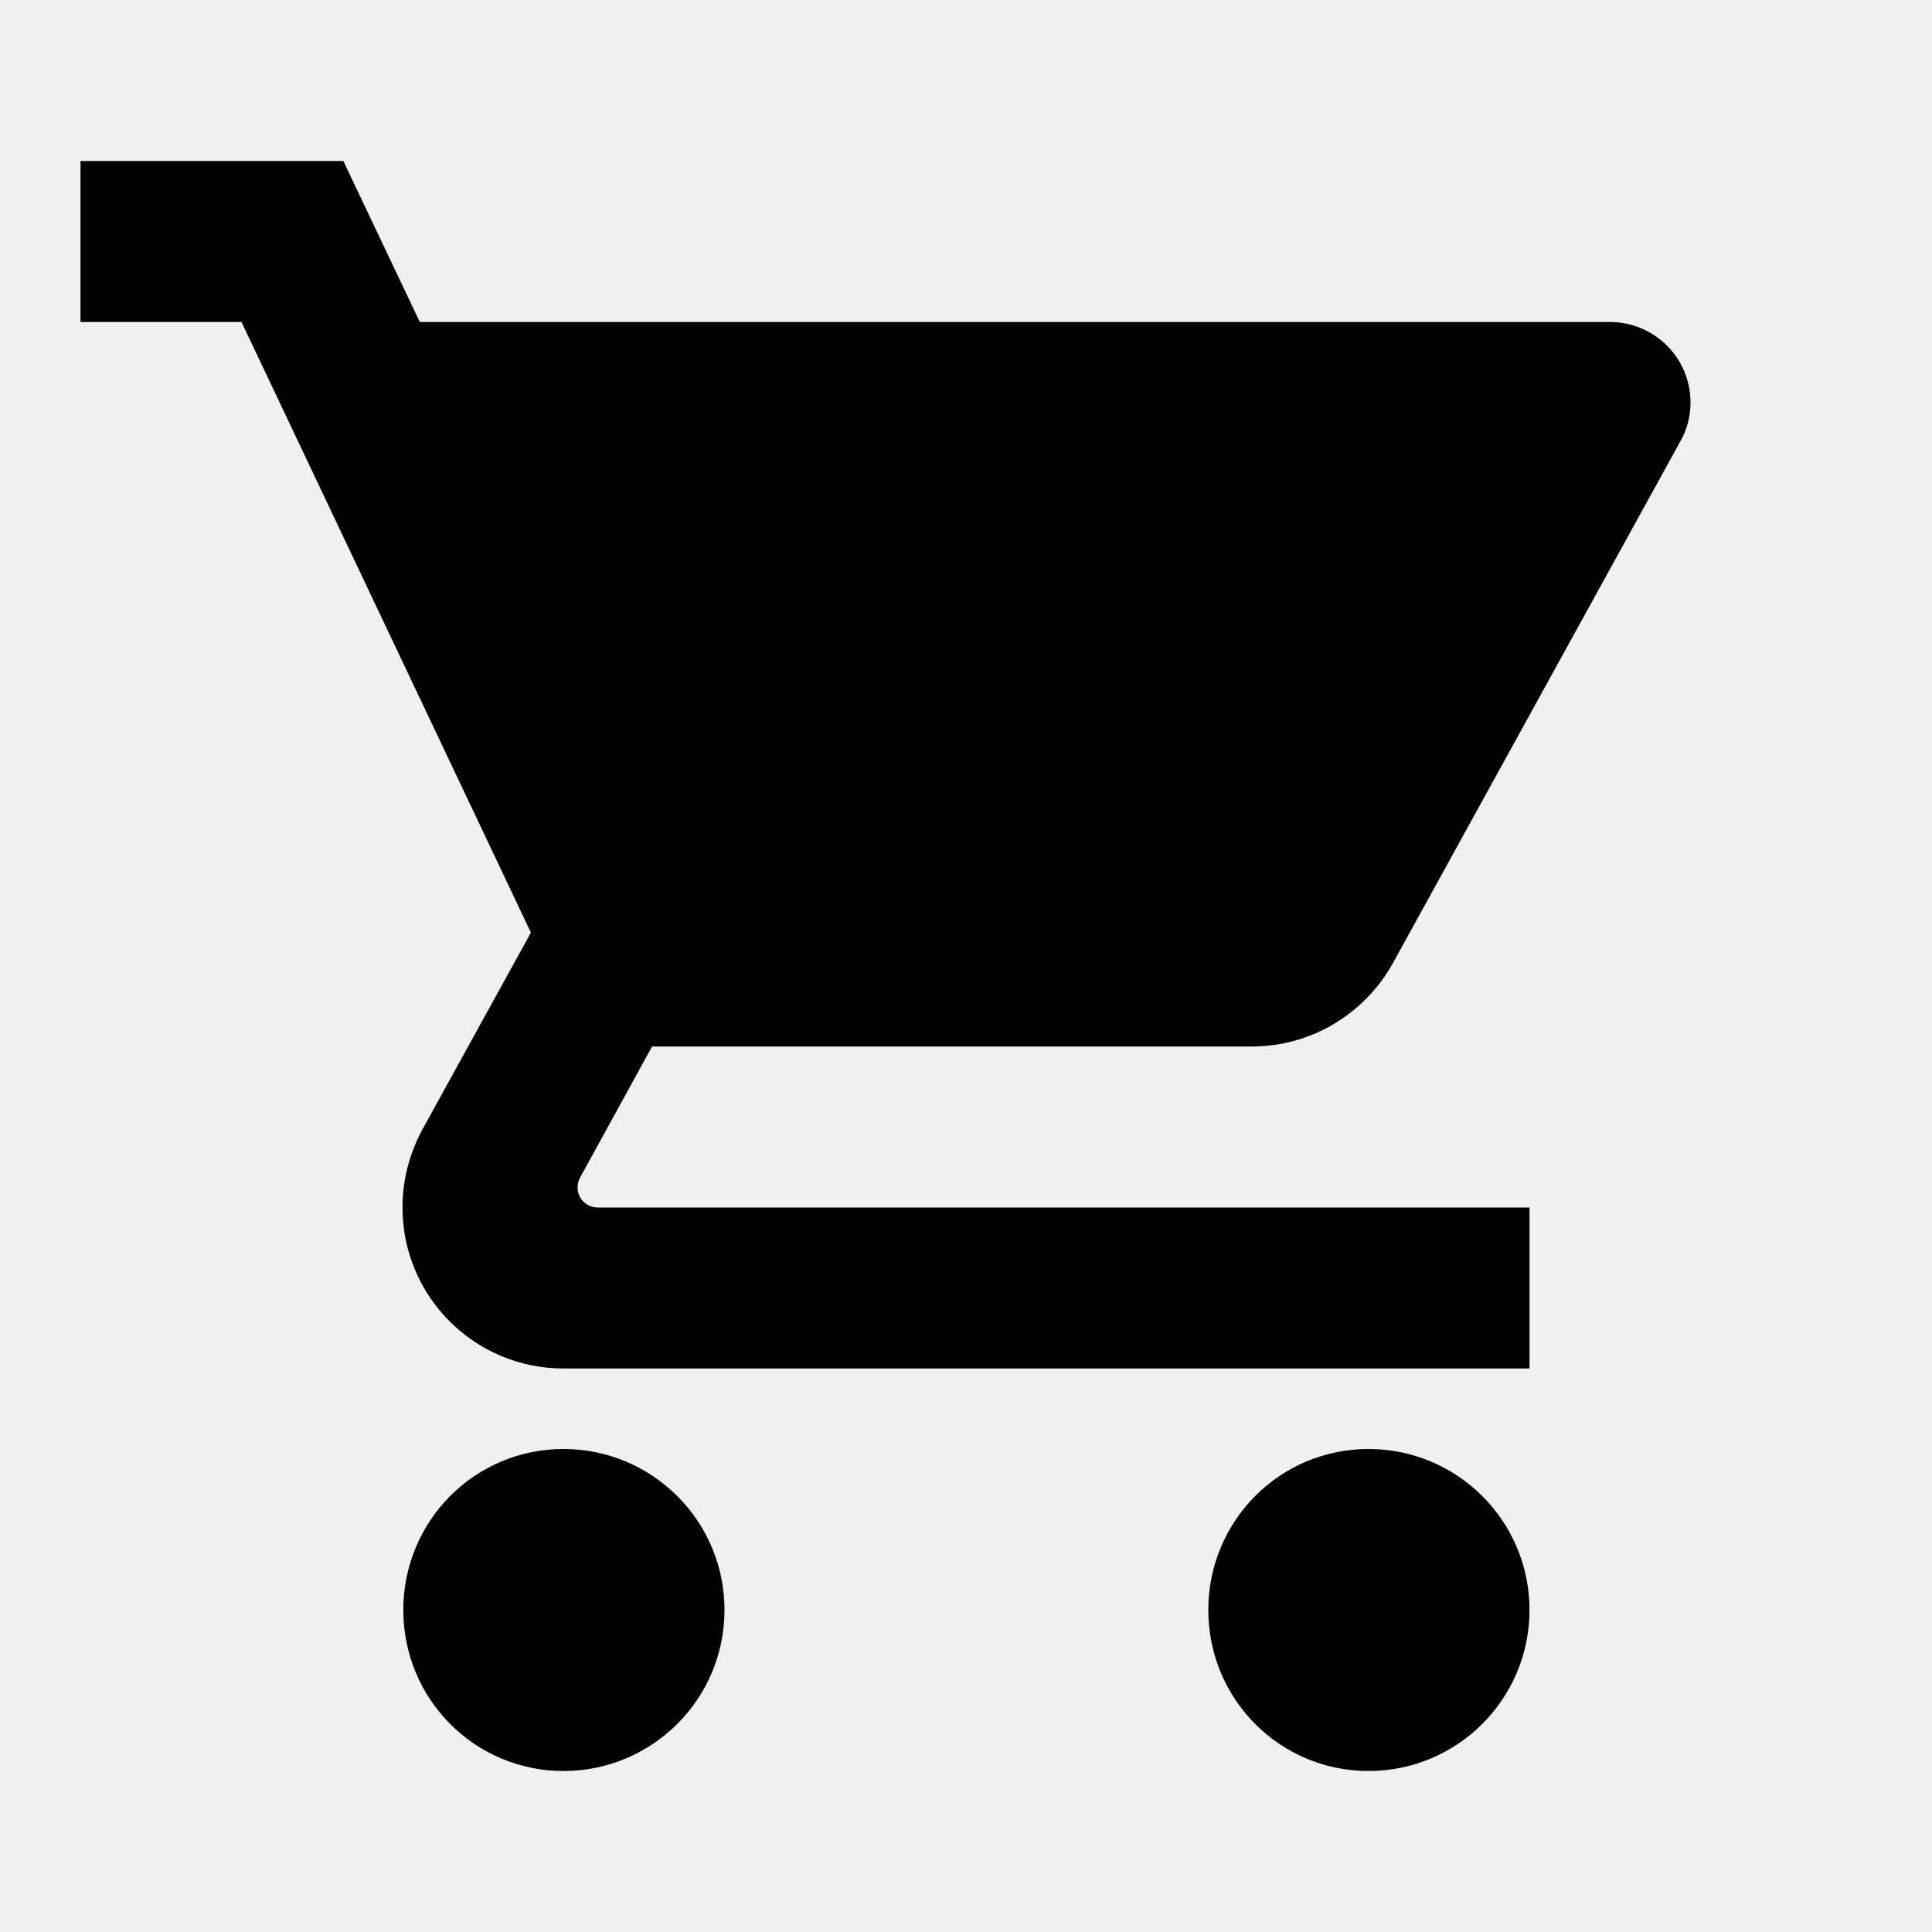
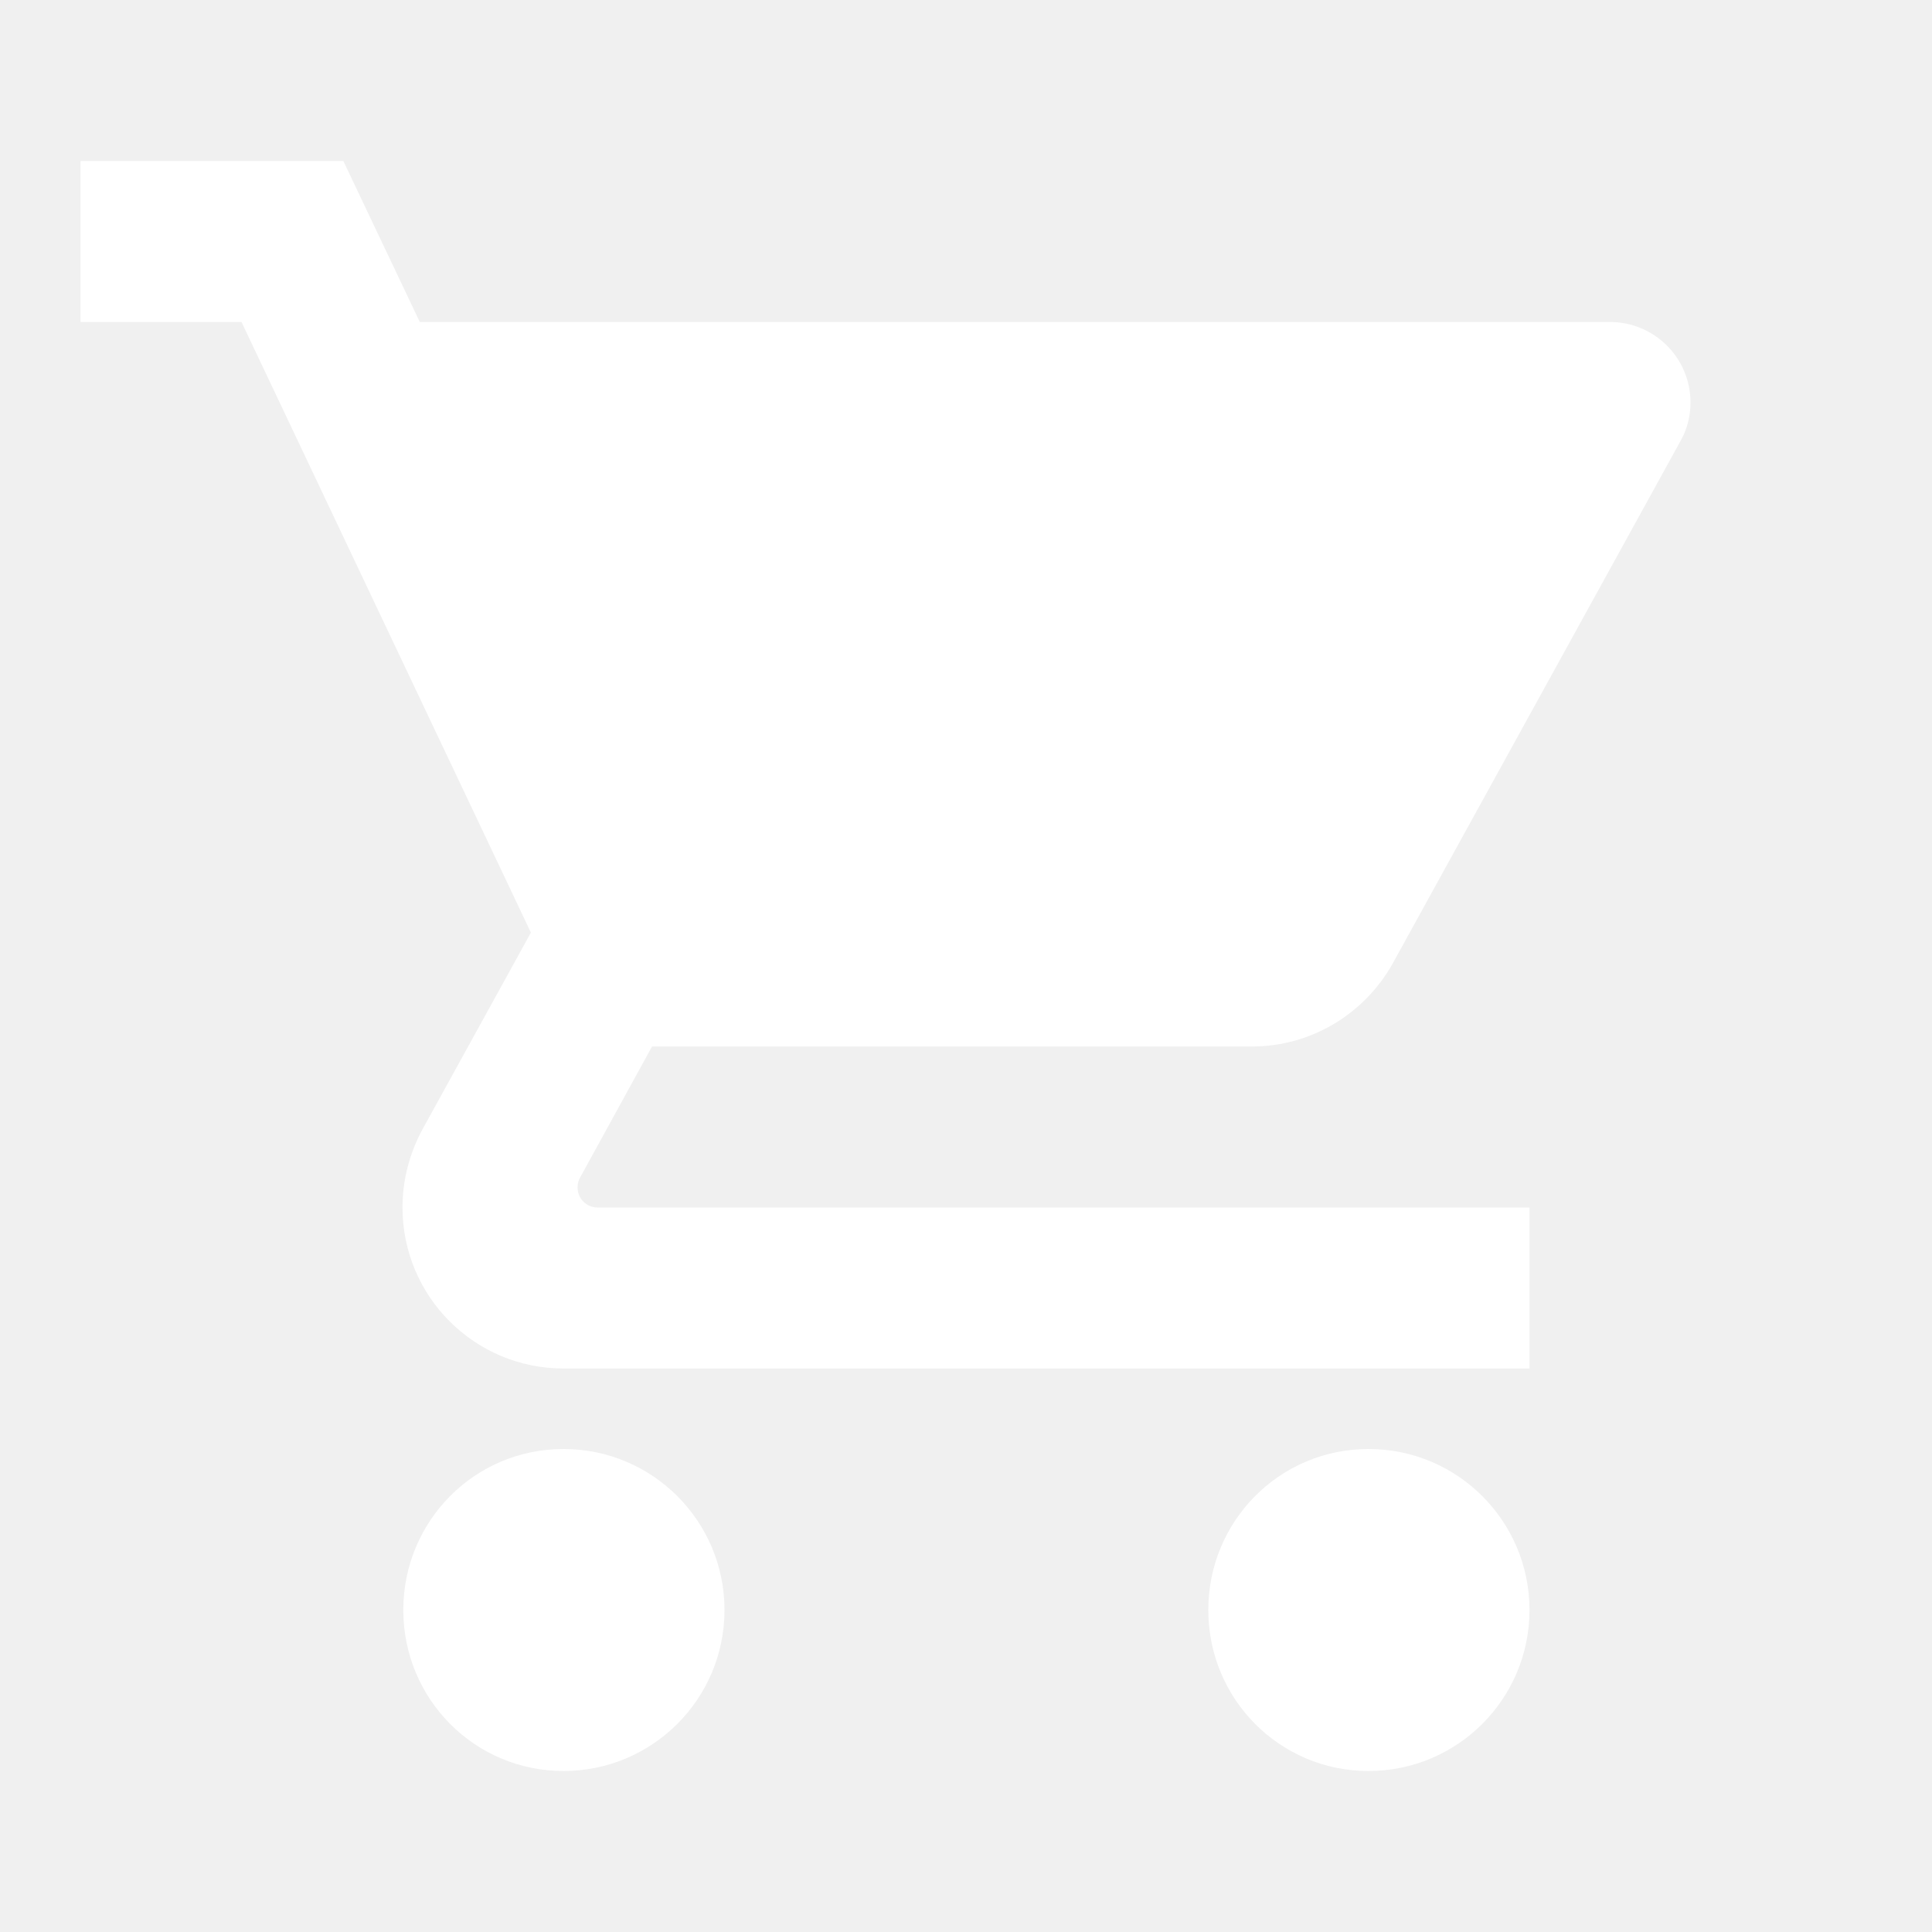
<svg xmlns="http://www.w3.org/2000/svg" width="48" height="48" viewBox="0 0 48 48">
-   <path d="M14 36c-2.21 0-3.98 1.79-3.98 4s1.77 4 3.98 4 4-1.79 4-4-1.79-4-4-4zm-12-32v4h4l7.19 15.17-2.7 4.9c-.31.58-.49 1.23-.49 1.93 0 2.21 1.79 4 4 4h24v-4h-23.15c-.28 0-.5-.22-.5-.5 0-.09.02-.17.06-.24l1.79-3.26h14.9c1.5 0 2.81-.83 3.5-2.06l7.15-12.98c.16-.28.25-.61.25-.96 0-1.11-.9-2-2-2h-29.57l-1.9-4h-6.53zm32 32c-2.21 0-3.98 1.79-3.98 4s1.77 4 3.98 4 4-1.79 4-4-1.79-4-4-4z" />
+   <path fill="white" d="M14 36c-2.21 0-3.98 1.79-3.98 4s1.77 4 3.98 4 4-1.79 4-4-1.79-4-4-4zm-12-32v4h4l7.19 15.17-2.7 4.9c-.31.58-.49 1.23-.49 1.93 0 2.21 1.79 4 4 4h24v-4h-23.15c-.28 0-.5-.22-.5-.5 0-.09.02-.17.06-.24l1.79-3.26h14.9c1.5 0 2.81-.83 3.5-2.06l7.15-12.98c.16-.28.25-.61.25-.96 0-1.11-.9-2-2-2h-29.57l-1.9-4h-6.53zm32 32c-2.21 0-3.98 1.79-3.98 4s1.77 4 3.98 4 4-1.79 4-4-1.79-4-4-4z" />
  <path d="M0 0h48v48h-48z" fill="none" />
</svg>
